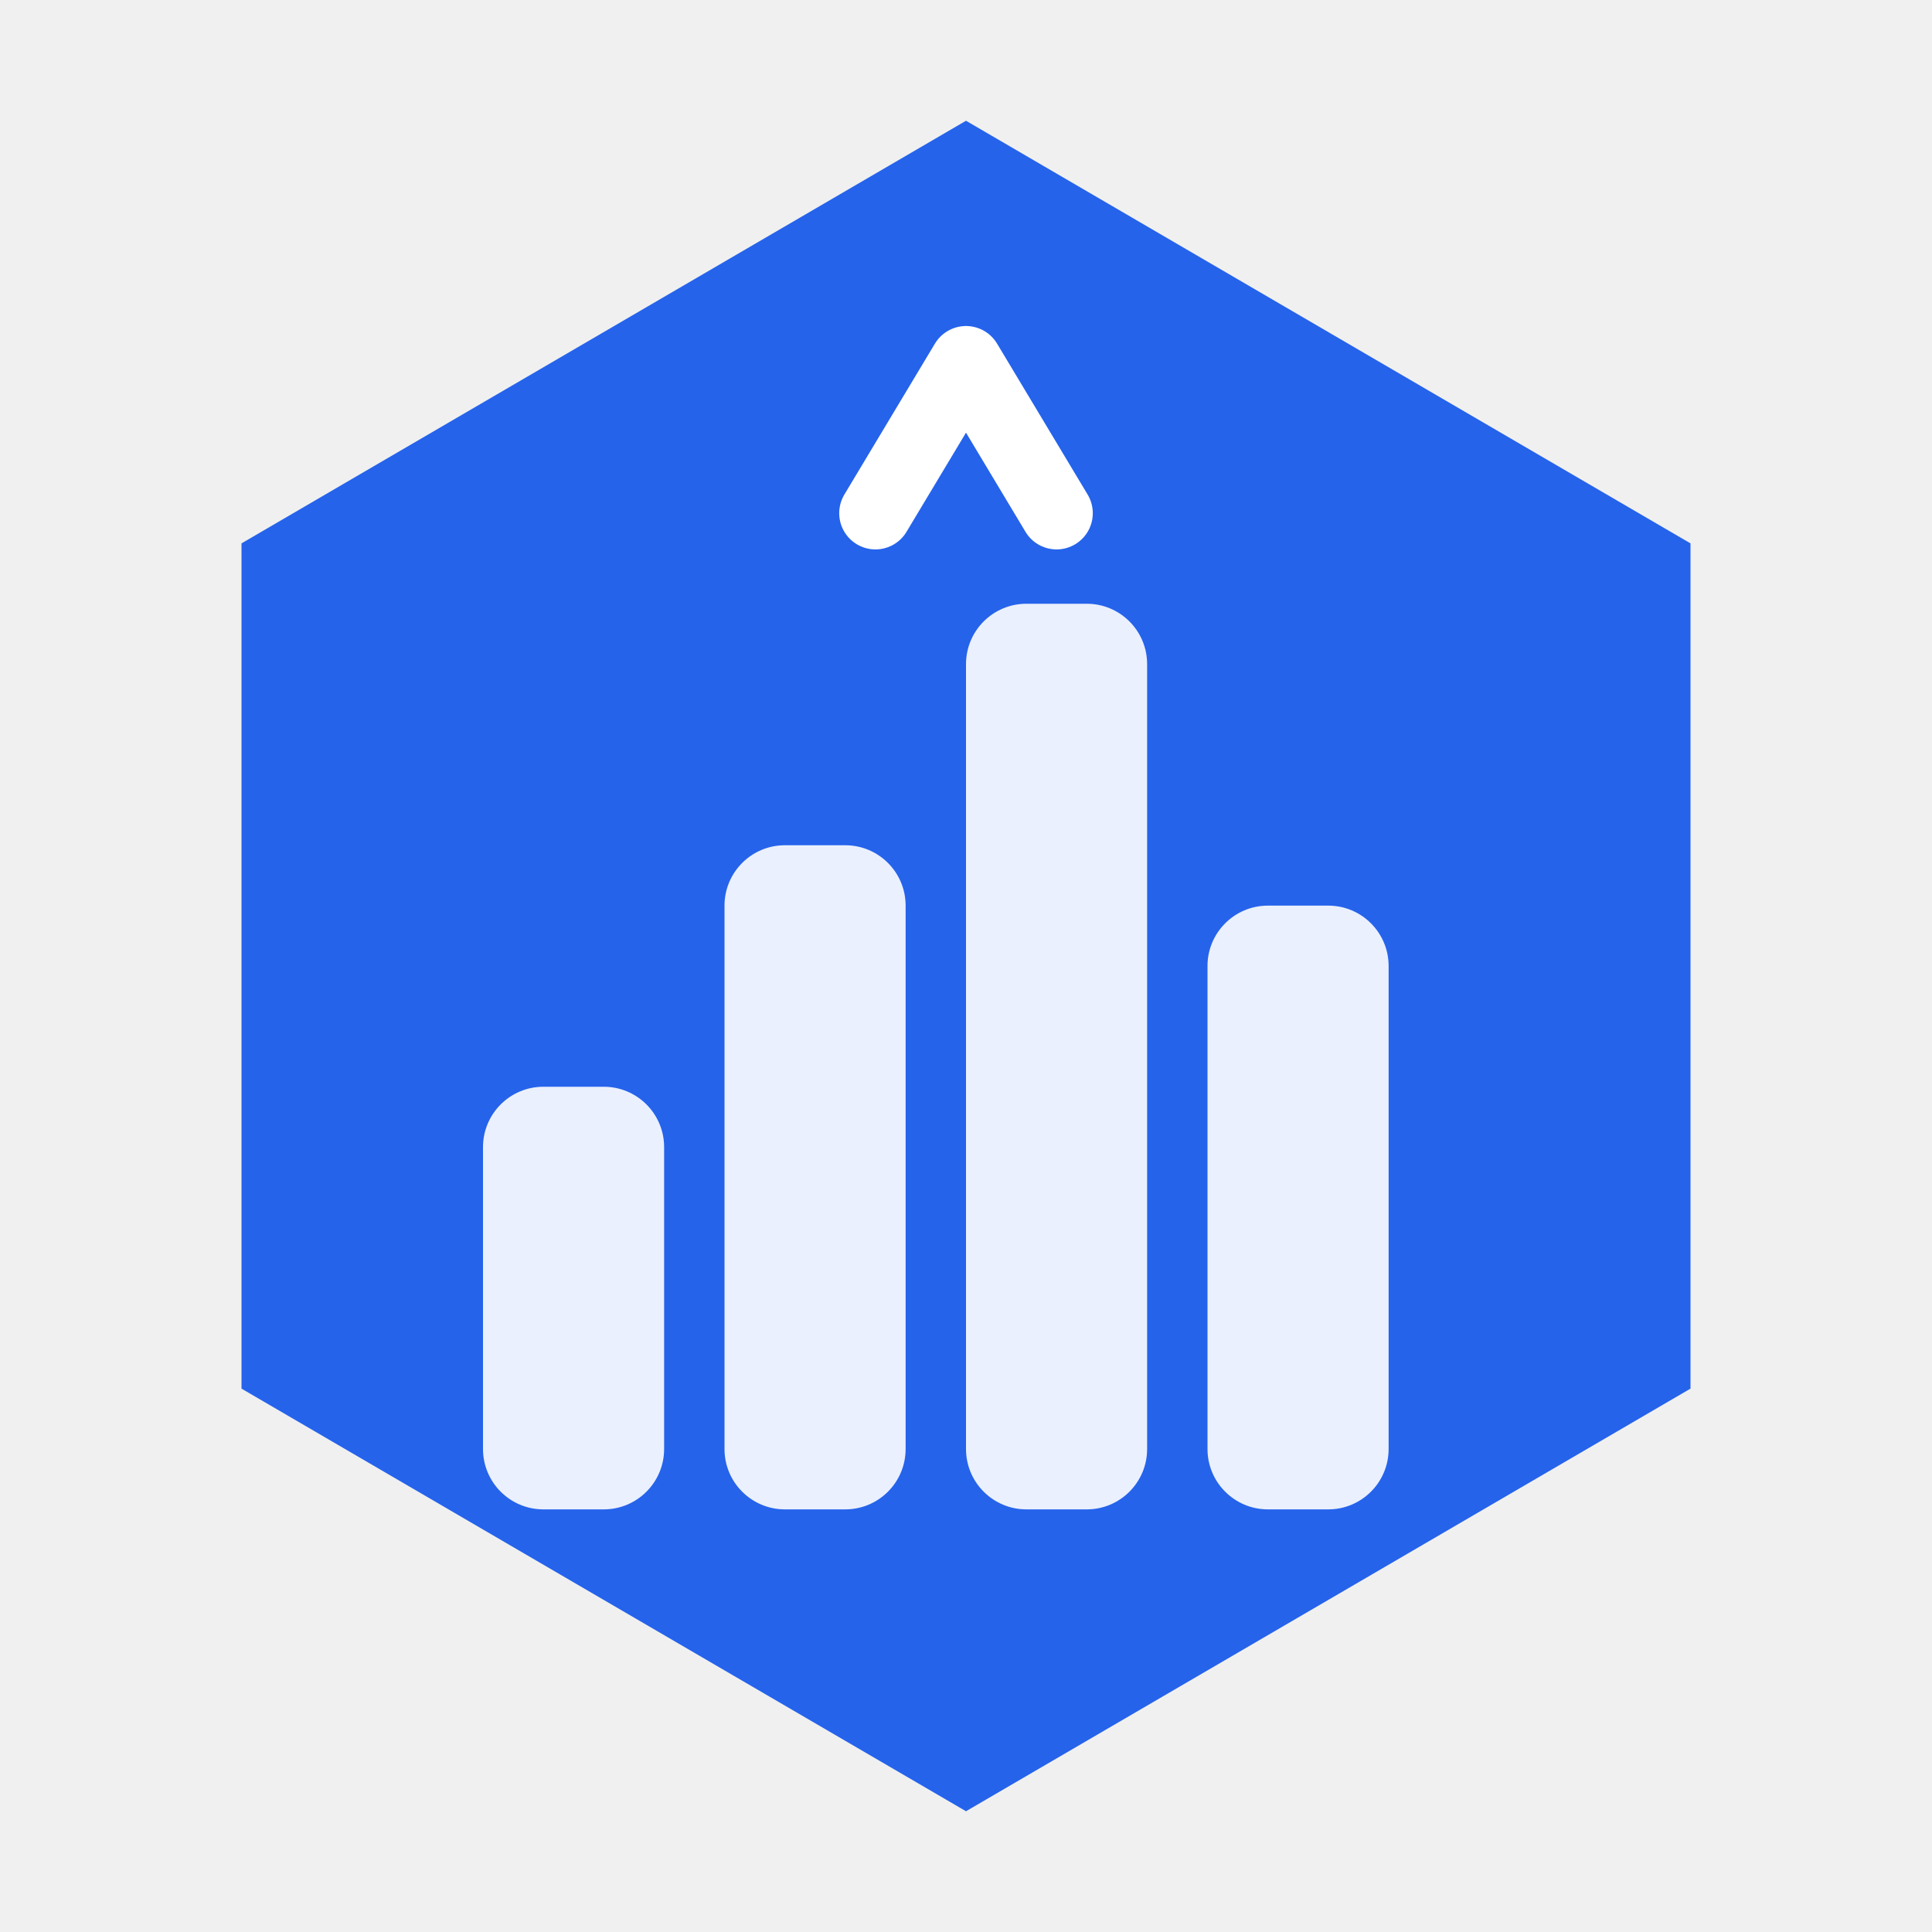
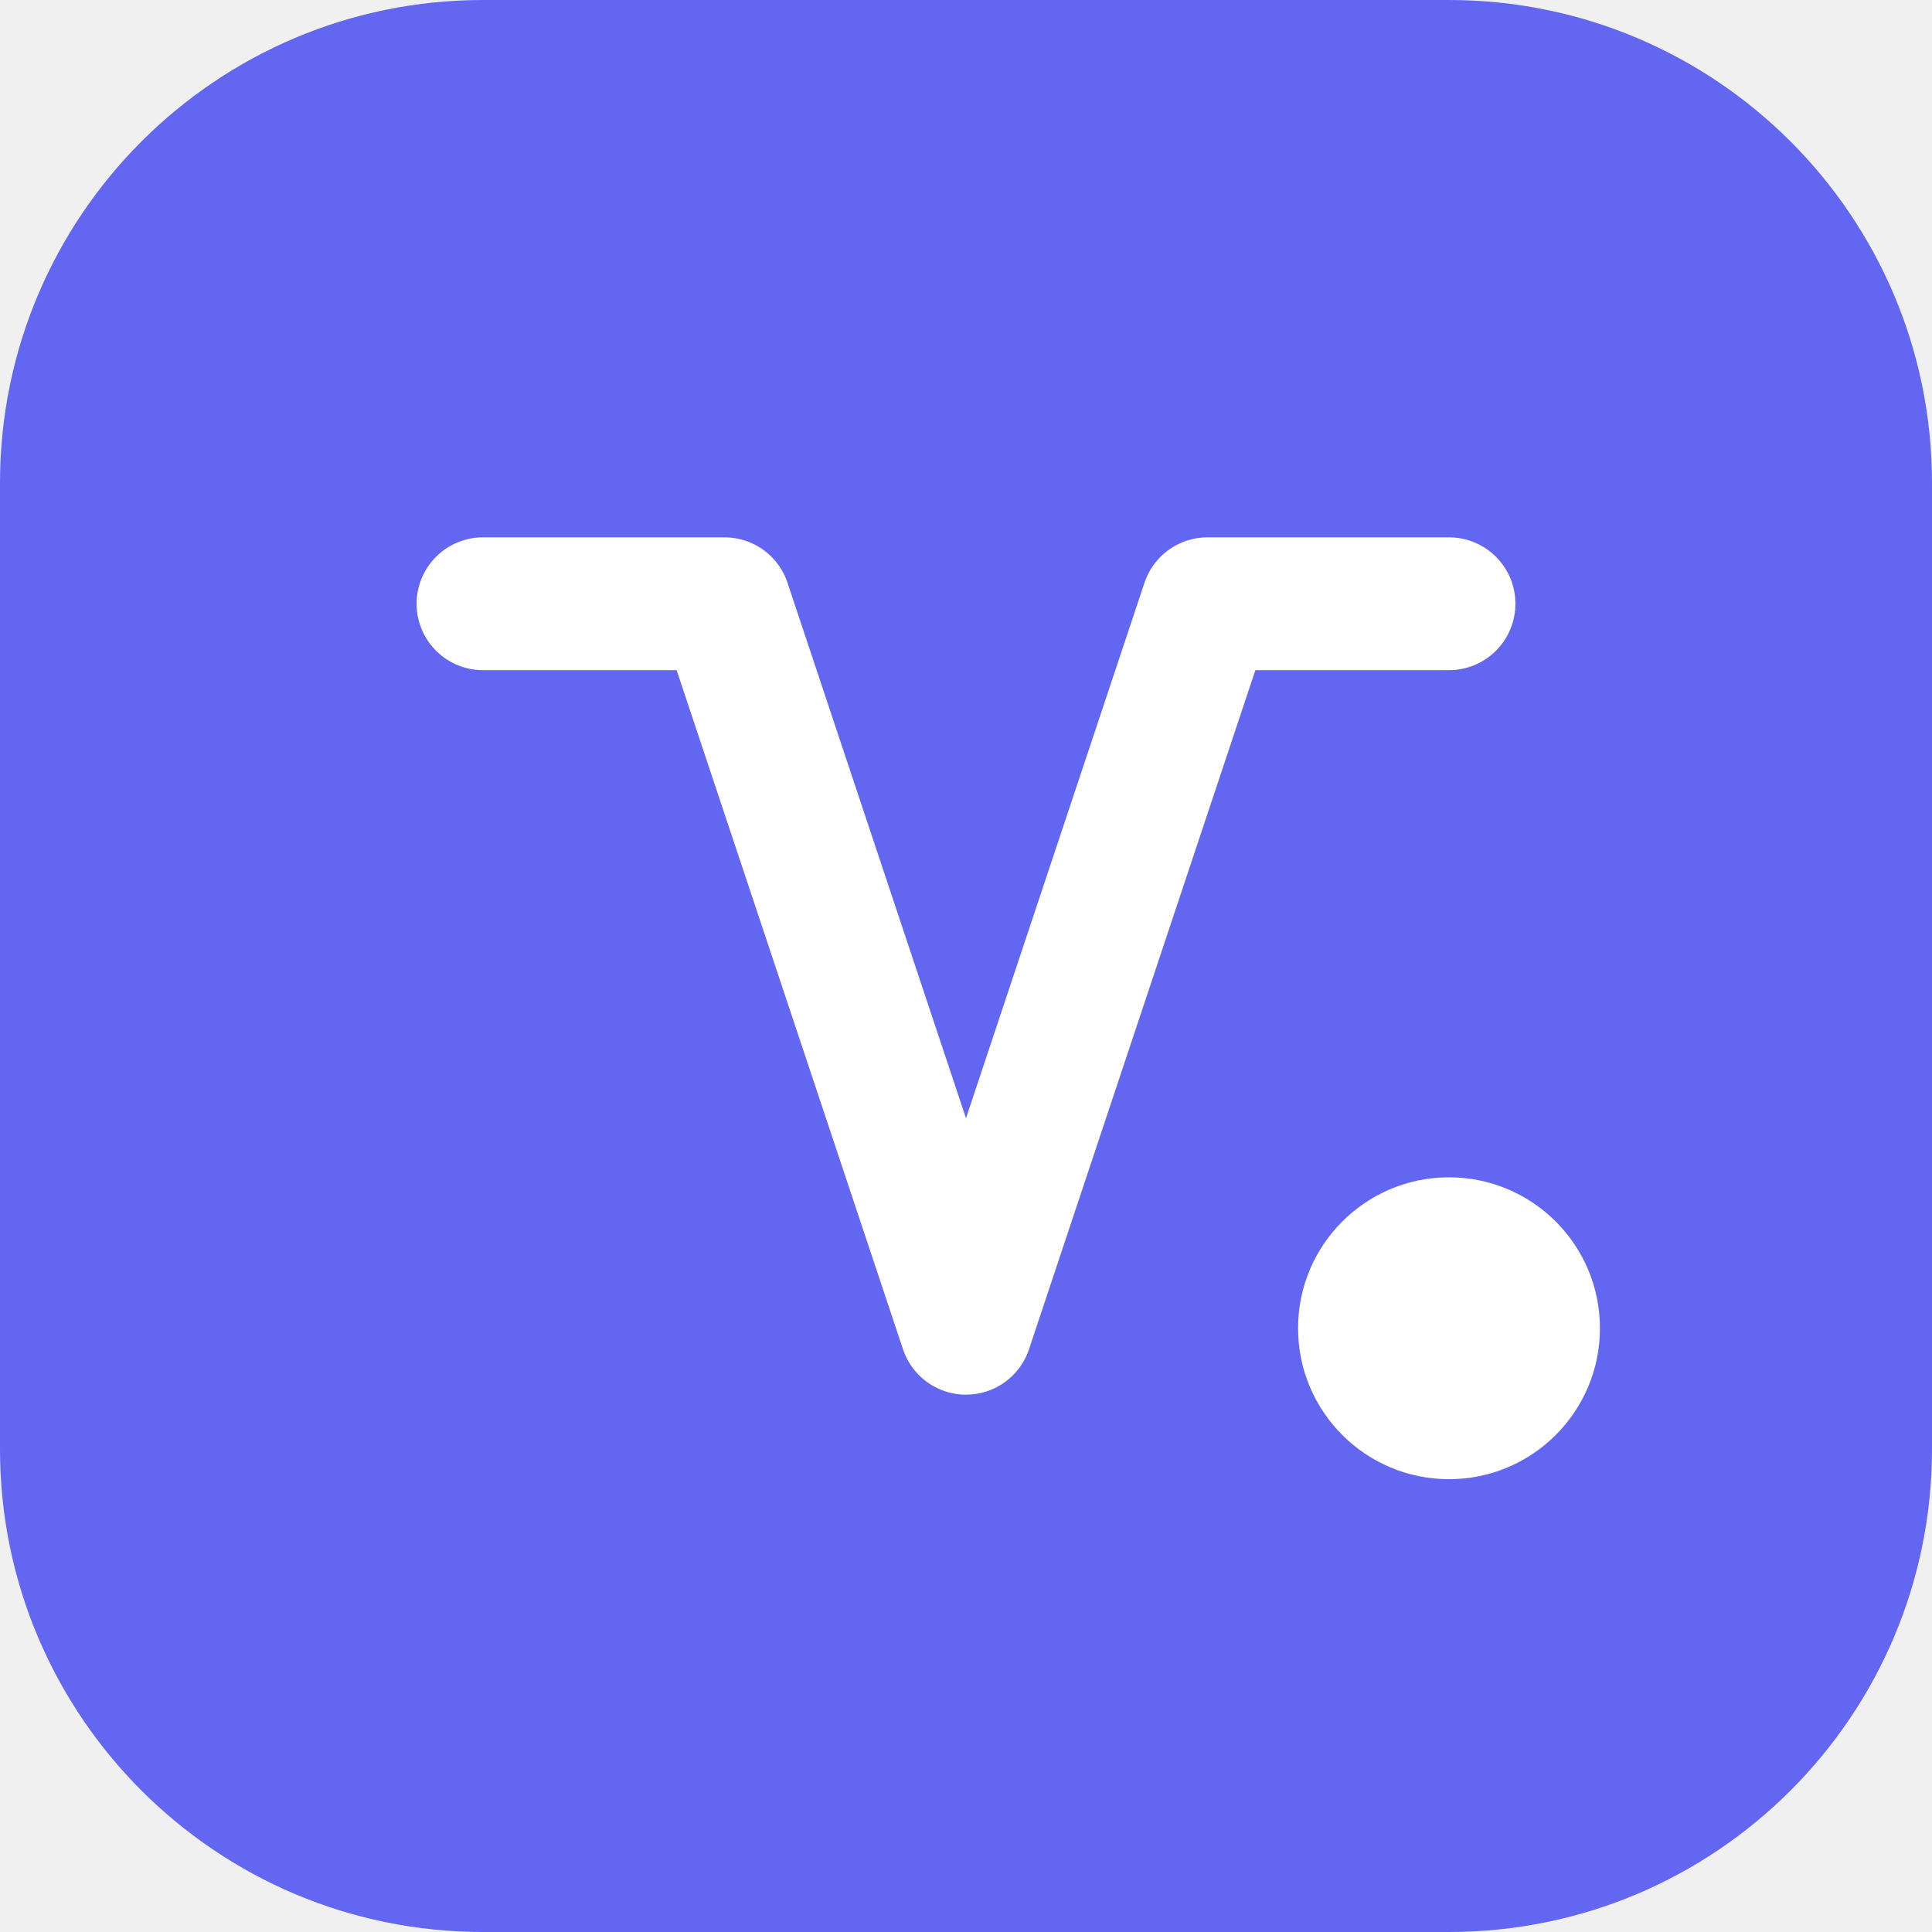
<svg xmlns="http://www.w3.org/2000/svg" viewBox="0 0 32 32" fill="none">
-   <path d="M16 2L28 9v14L16 30 4 23V9z" fill="#2563EB" />
-   <rect x="8" y="18" width="3" height="7" rx="1" fill="#fff" opacity="0.9" />
-   <rect x="12" y="14" width="3" height="11" rx="1" fill="#fff" opacity="0.9" />
-   <rect x="16" y="10" width="3" height="15" rx="1" fill="#fff" opacity="0.9" />
-   <rect x="20" y="15" width="3" height="10" rx="1" fill="#fff" opacity="0.9" />
-   <path d="M17.5 8.5L16 6l-1.5 2.5" stroke="#fff" stroke-width="1.2" stroke-linecap="round" stroke-linejoin="round" fill="none" />
+   <rect width="32" height="32" rx="8" fill="#6366f1" />
+   <path d="M8 10h4l4 12 4-12h4" stroke="white" stroke-width="2.2" stroke-linecap="round" stroke-linejoin="round" />
+   <circle cx="24" cy="22" r="2.5" fill="white" />
</svg>
